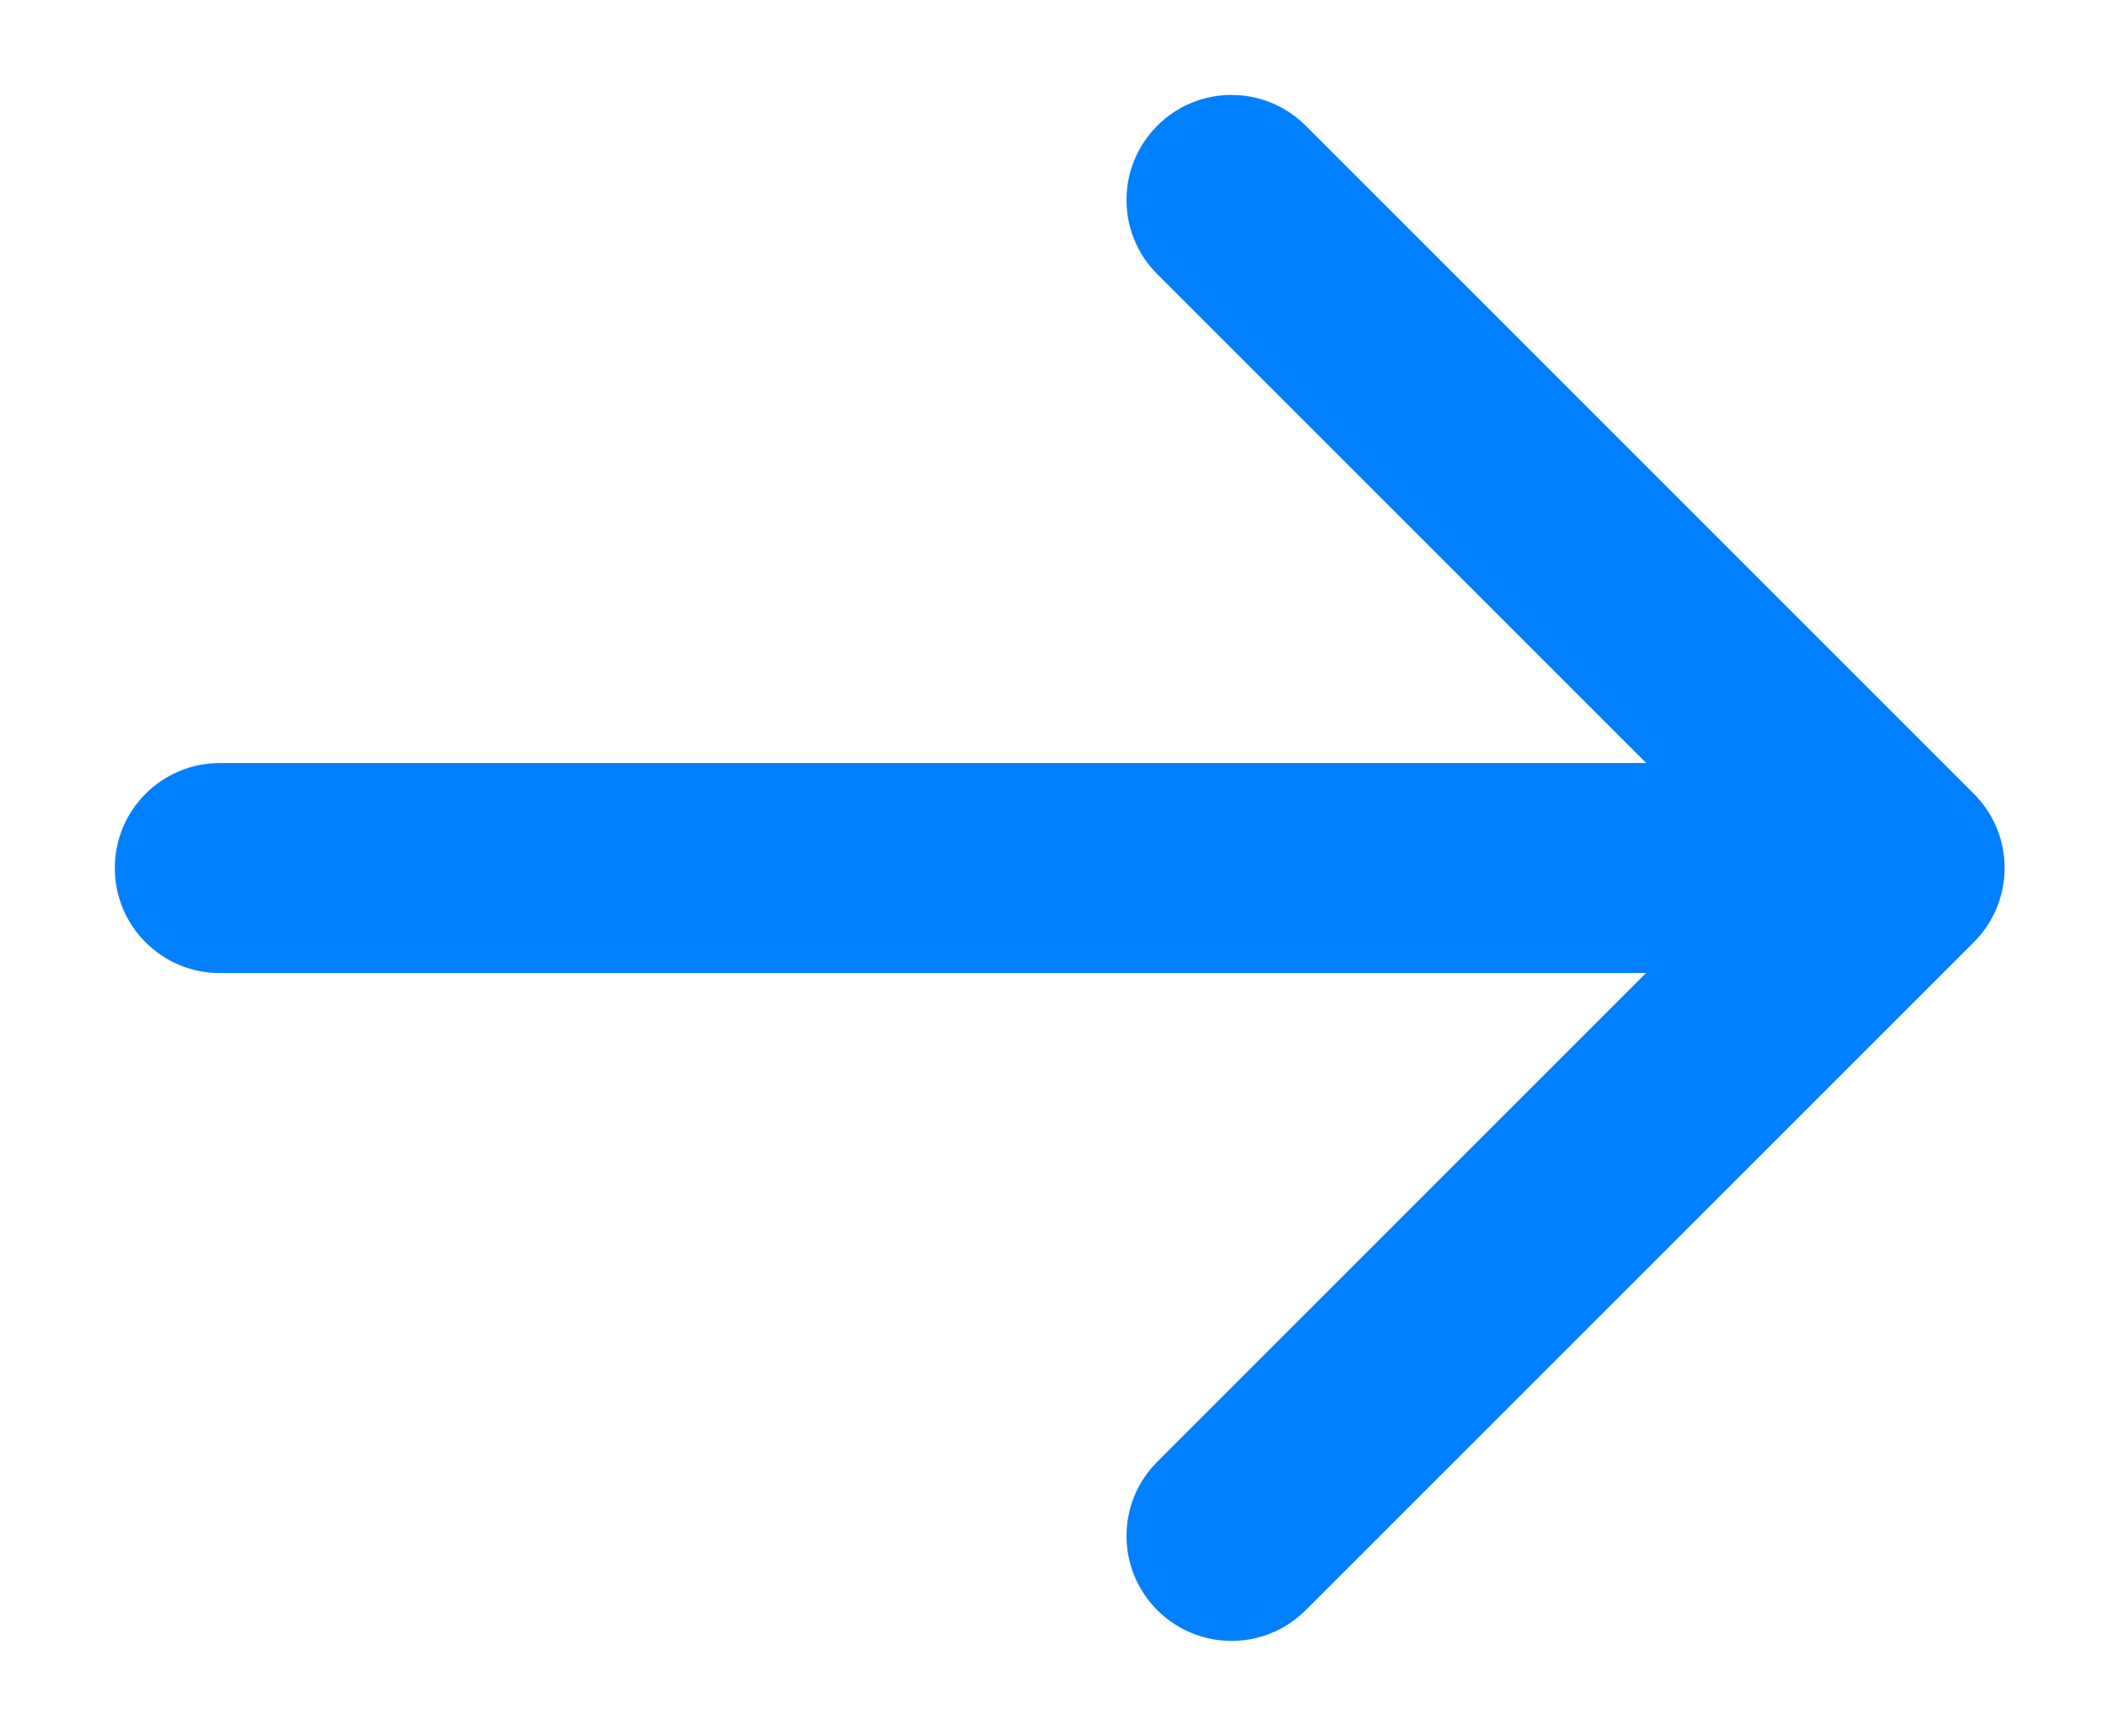
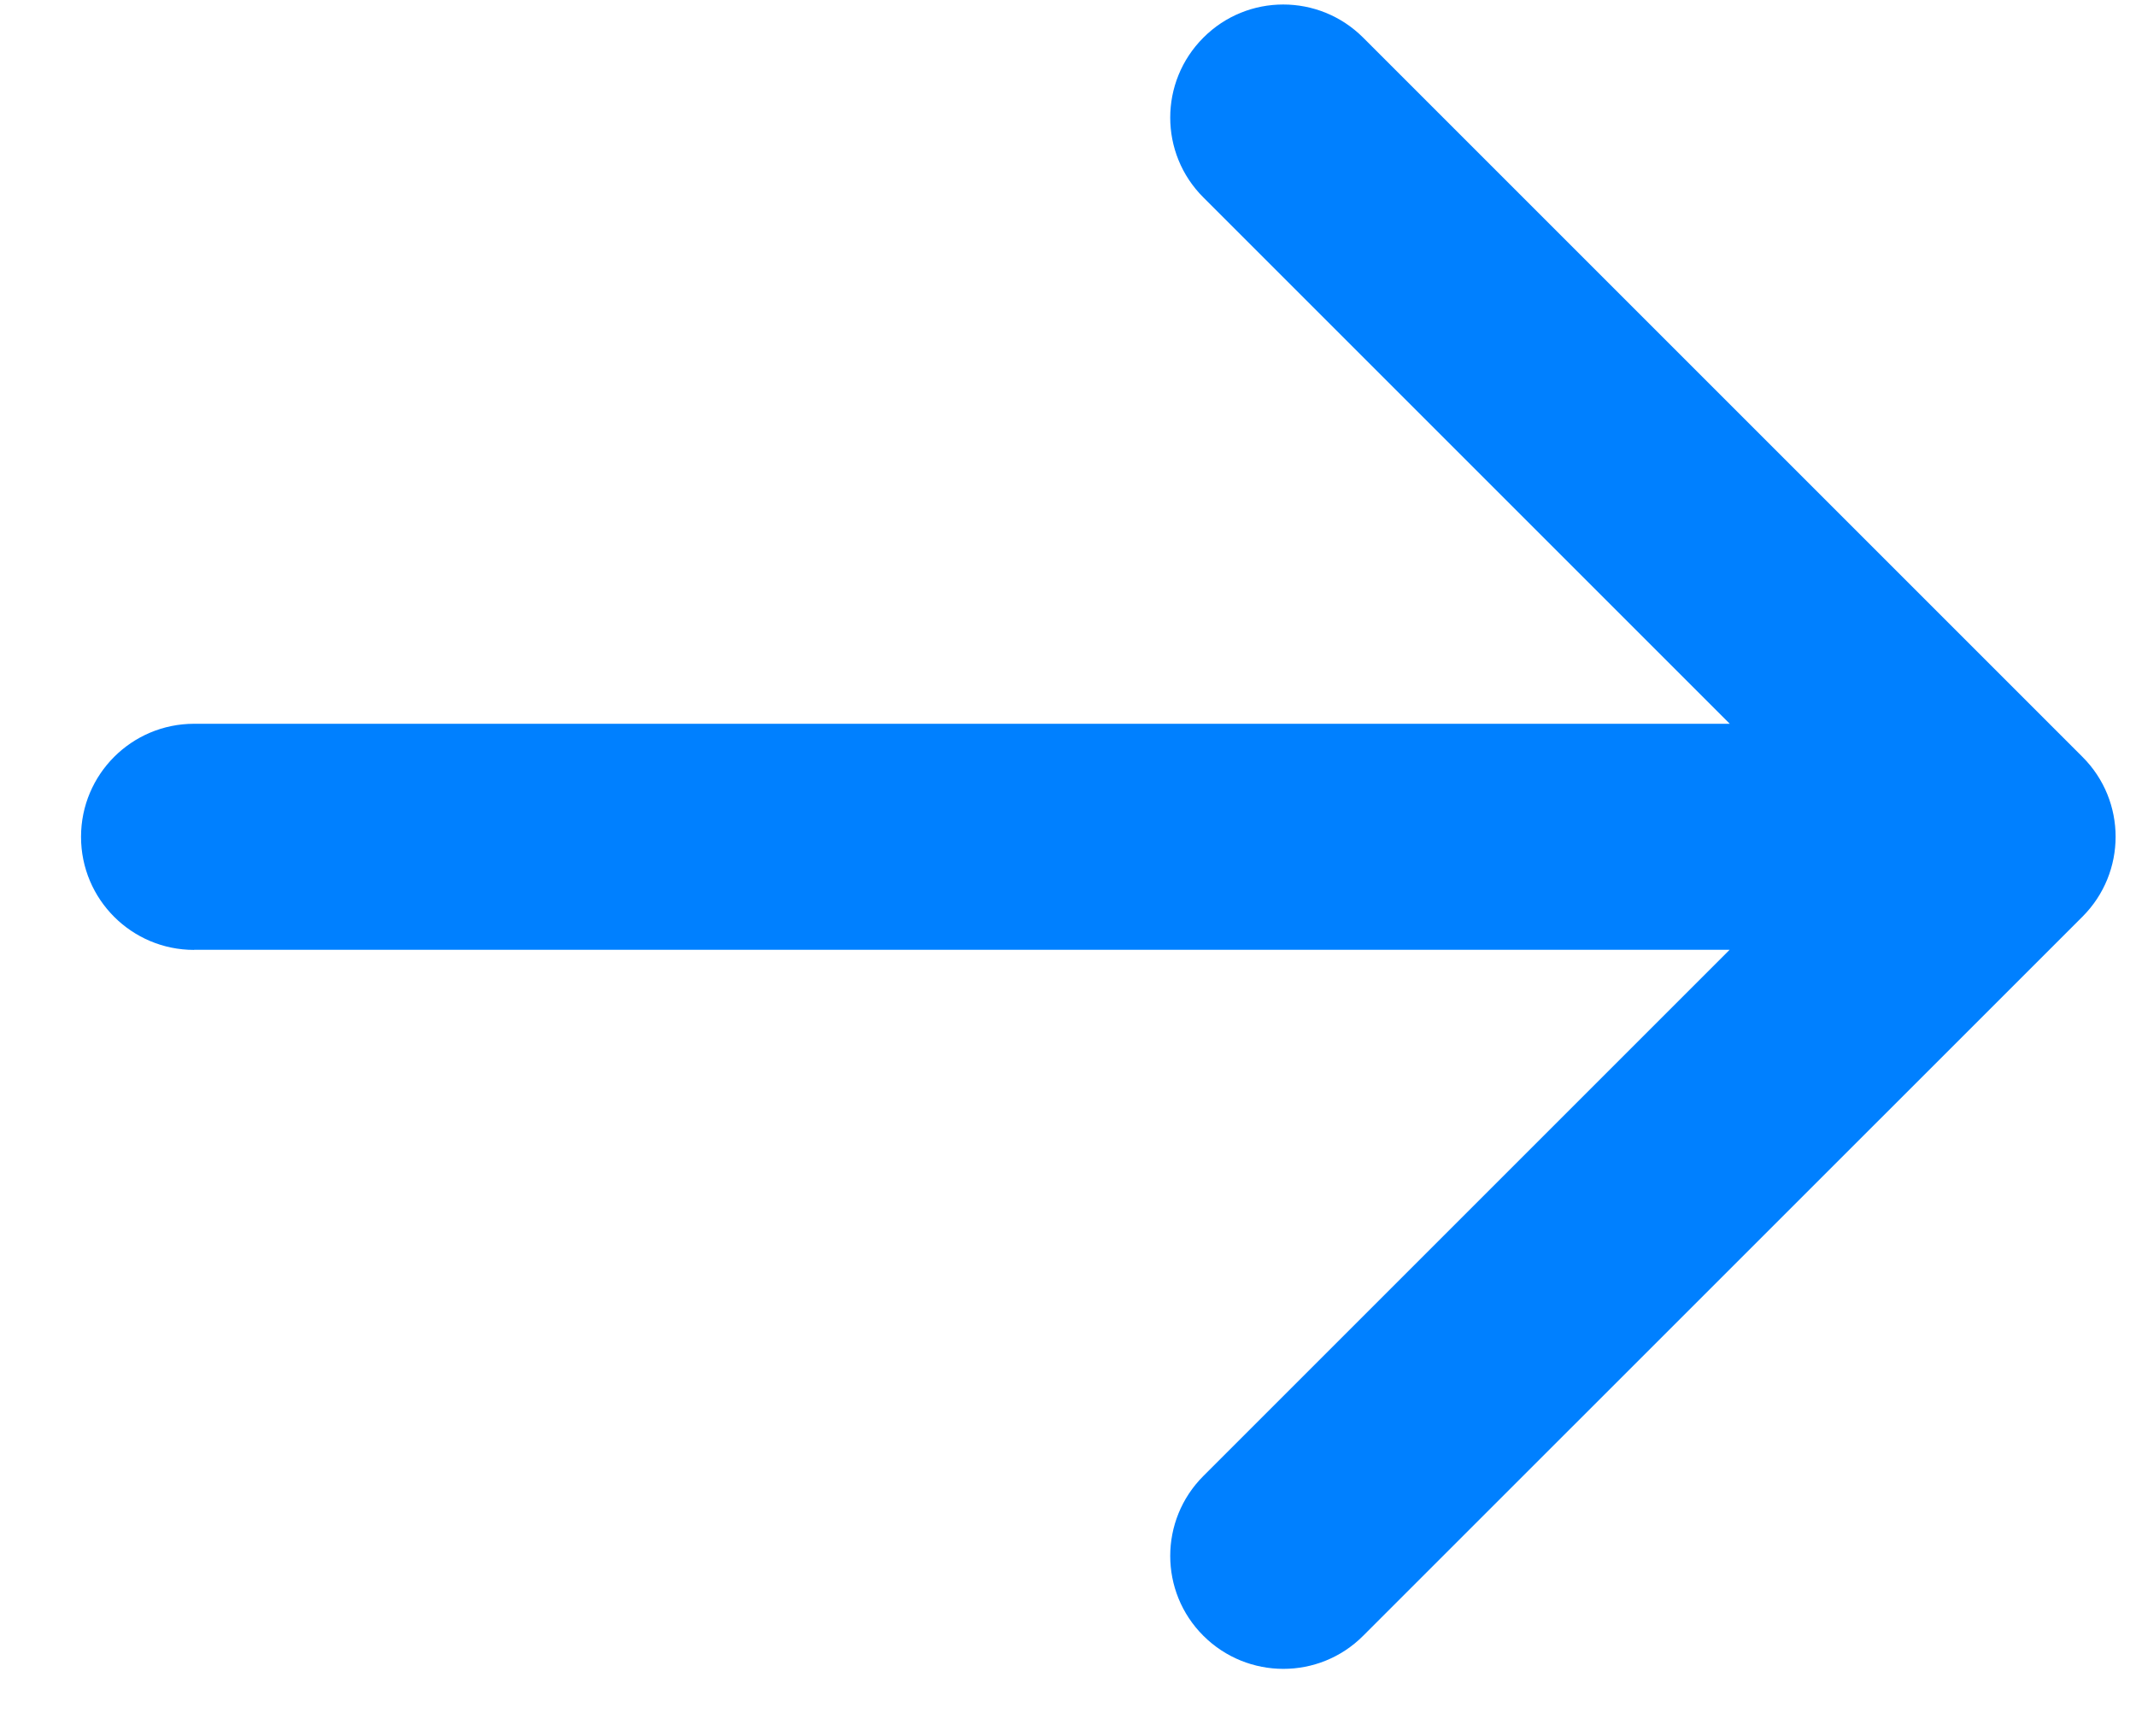
- <svg xmlns="http://www.w3.org/2000/svg" fill="none" height="14" viewBox="0 0 17 14" width="17">
-   <path d="m15.918 7.599c.331-.331.331-.867 0-1.197l-5.388-5.388c-.331-.331-.867-.331-1.197 0-.331.331-.331.867 0 1.197l4.789 4.789-4.789 4.789c-.331.331-.331.867 0 1.197.331.331.867.331 1.197 0zm-14.145-1.445c-.468 0-.847.379-.847.847s.379.847.847.847zm13.546 0h-13.546v1.693h13.546z" fill="#0080ff" />
+ <svg xmlns="http://www.w3.org/2000/svg" fill="none" height="13" viewBox="0 0 16 13" width="16">
+   <path d="m15.599 6.867c.331-.331.331-.867 0-1.197l-5.388-5.388c-.331-.331-.867-.331-1.197 0-.331.331-.331.867 0 1.197l4.789 4.789-4.789 4.789c-.331.331-.331.867 0 1.197s.867.331 1.197 0zm-14.145-1.445c-.468 0-.847.379-.847.847 0 .468.379.847.847.847zm13.546 0h-13.546v1.693h13.546z" fill="#0080ff" />
</svg>
